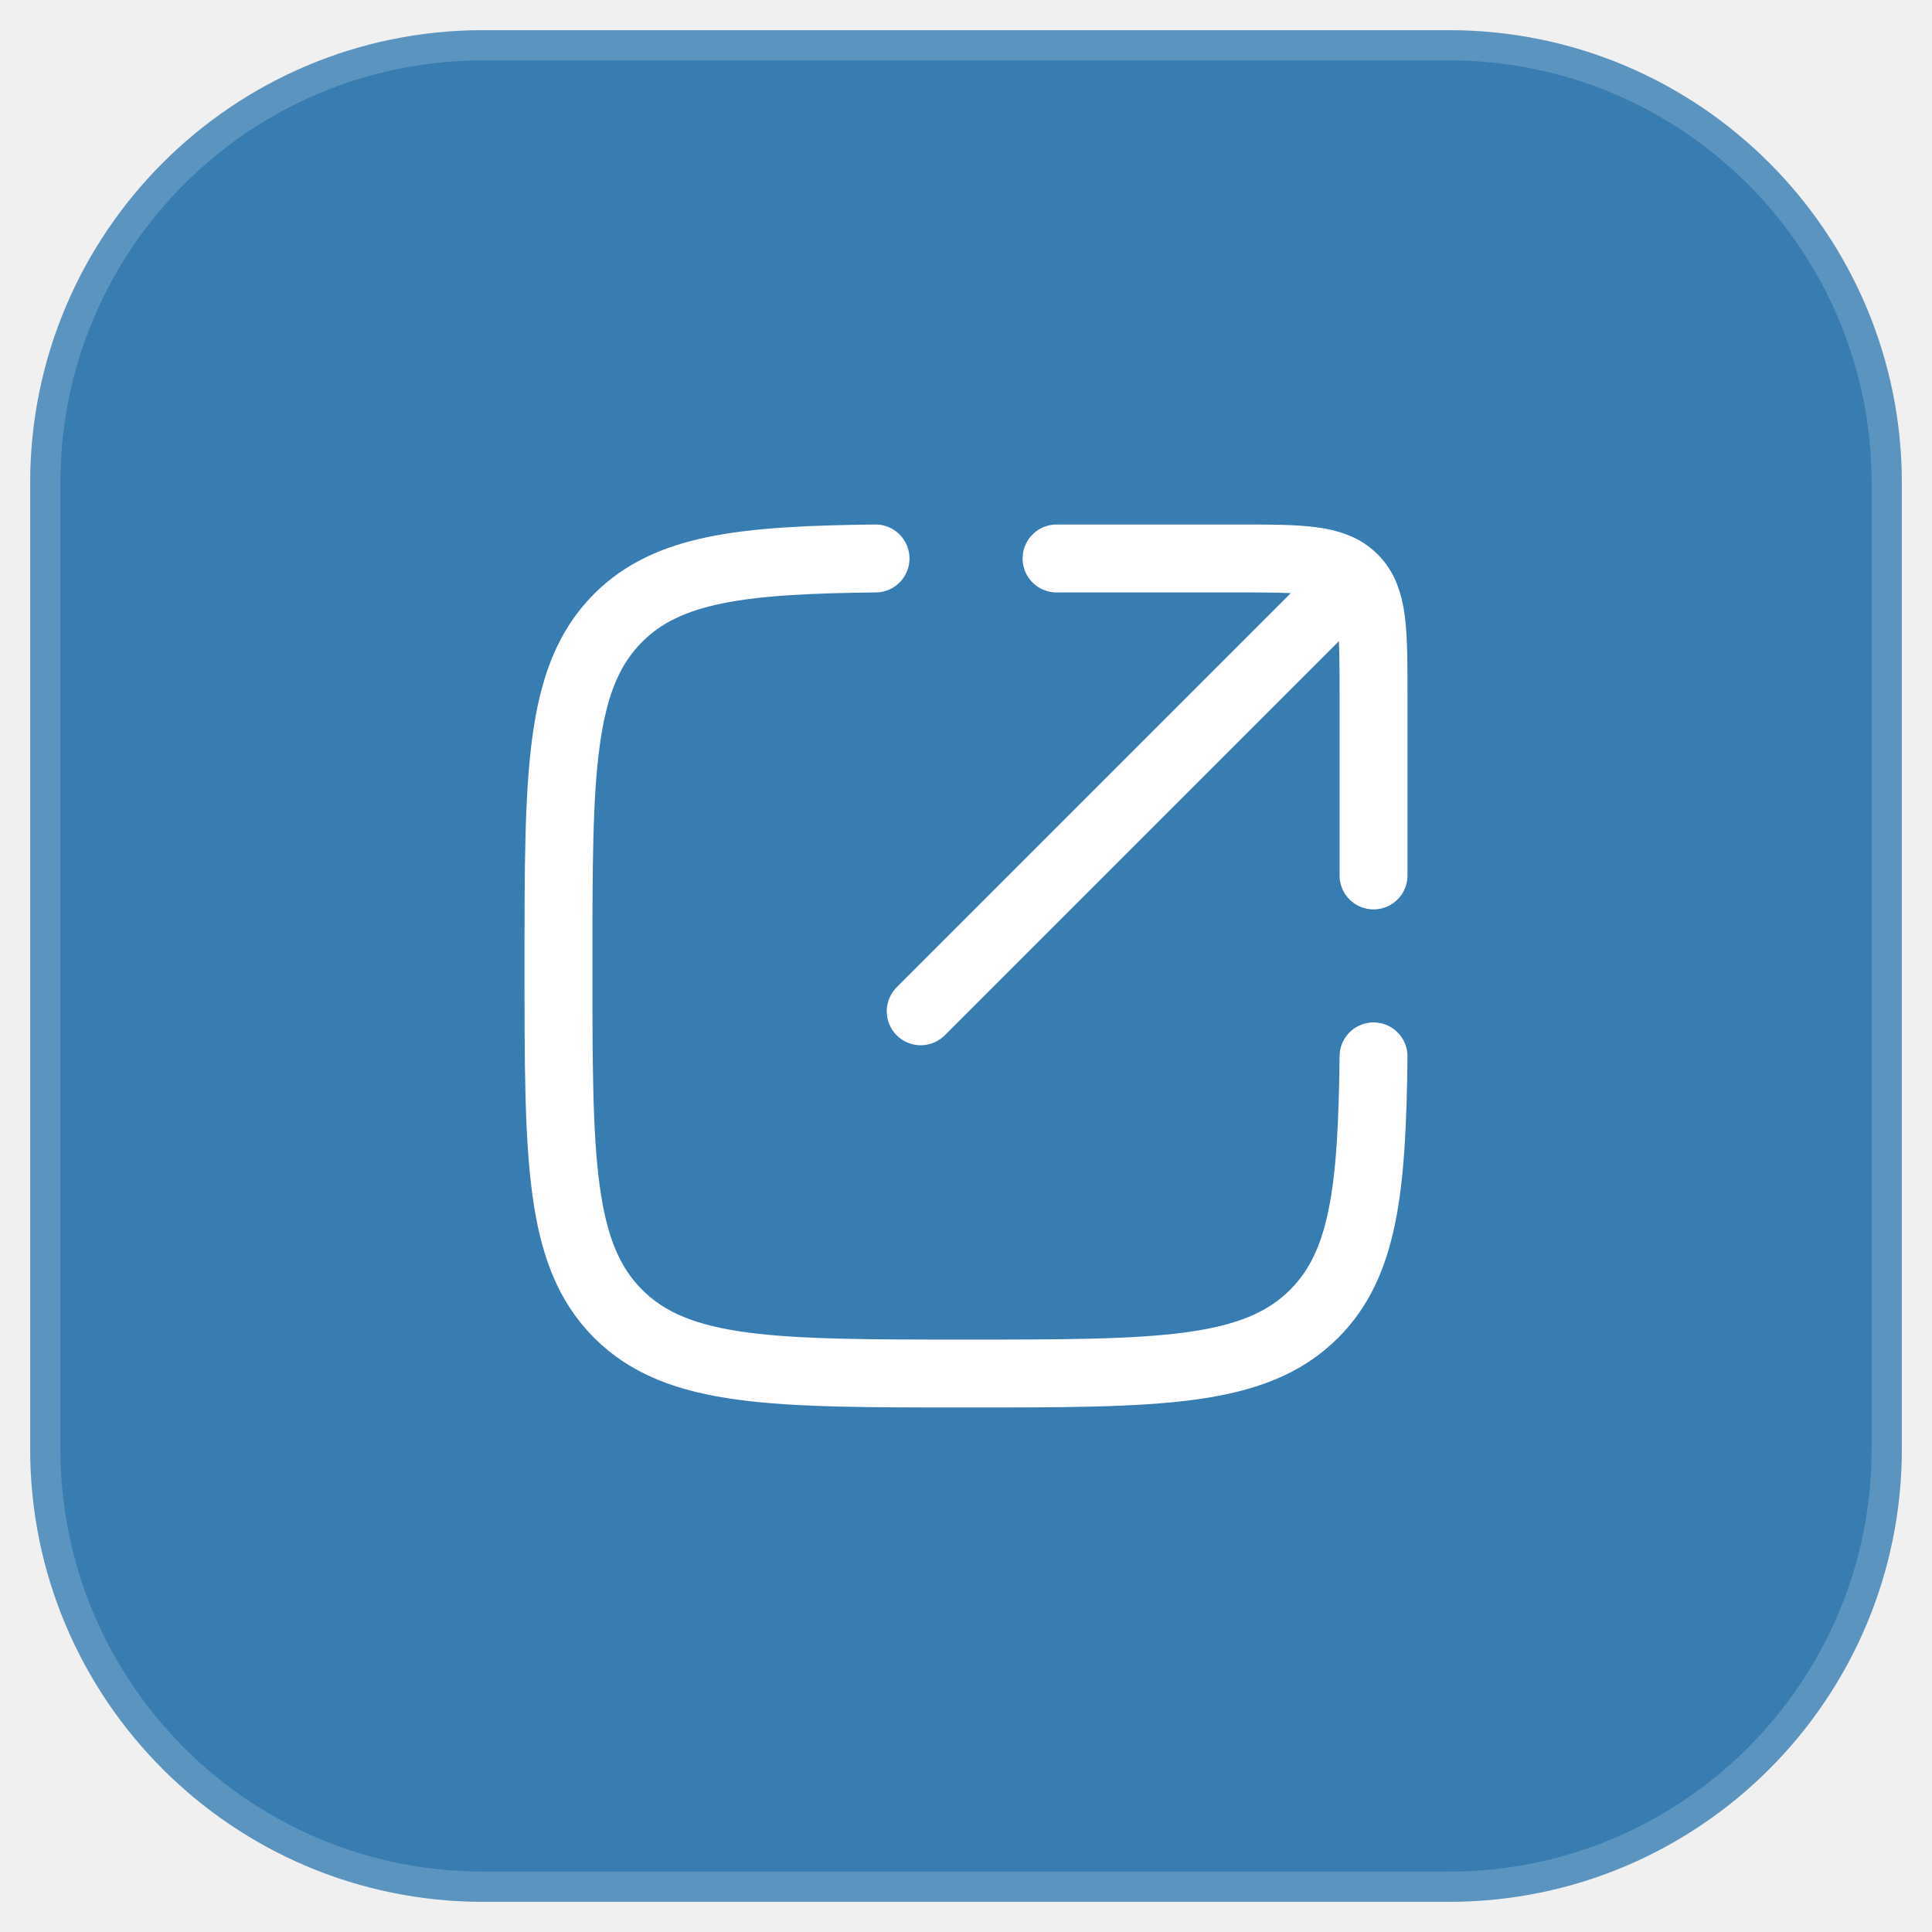
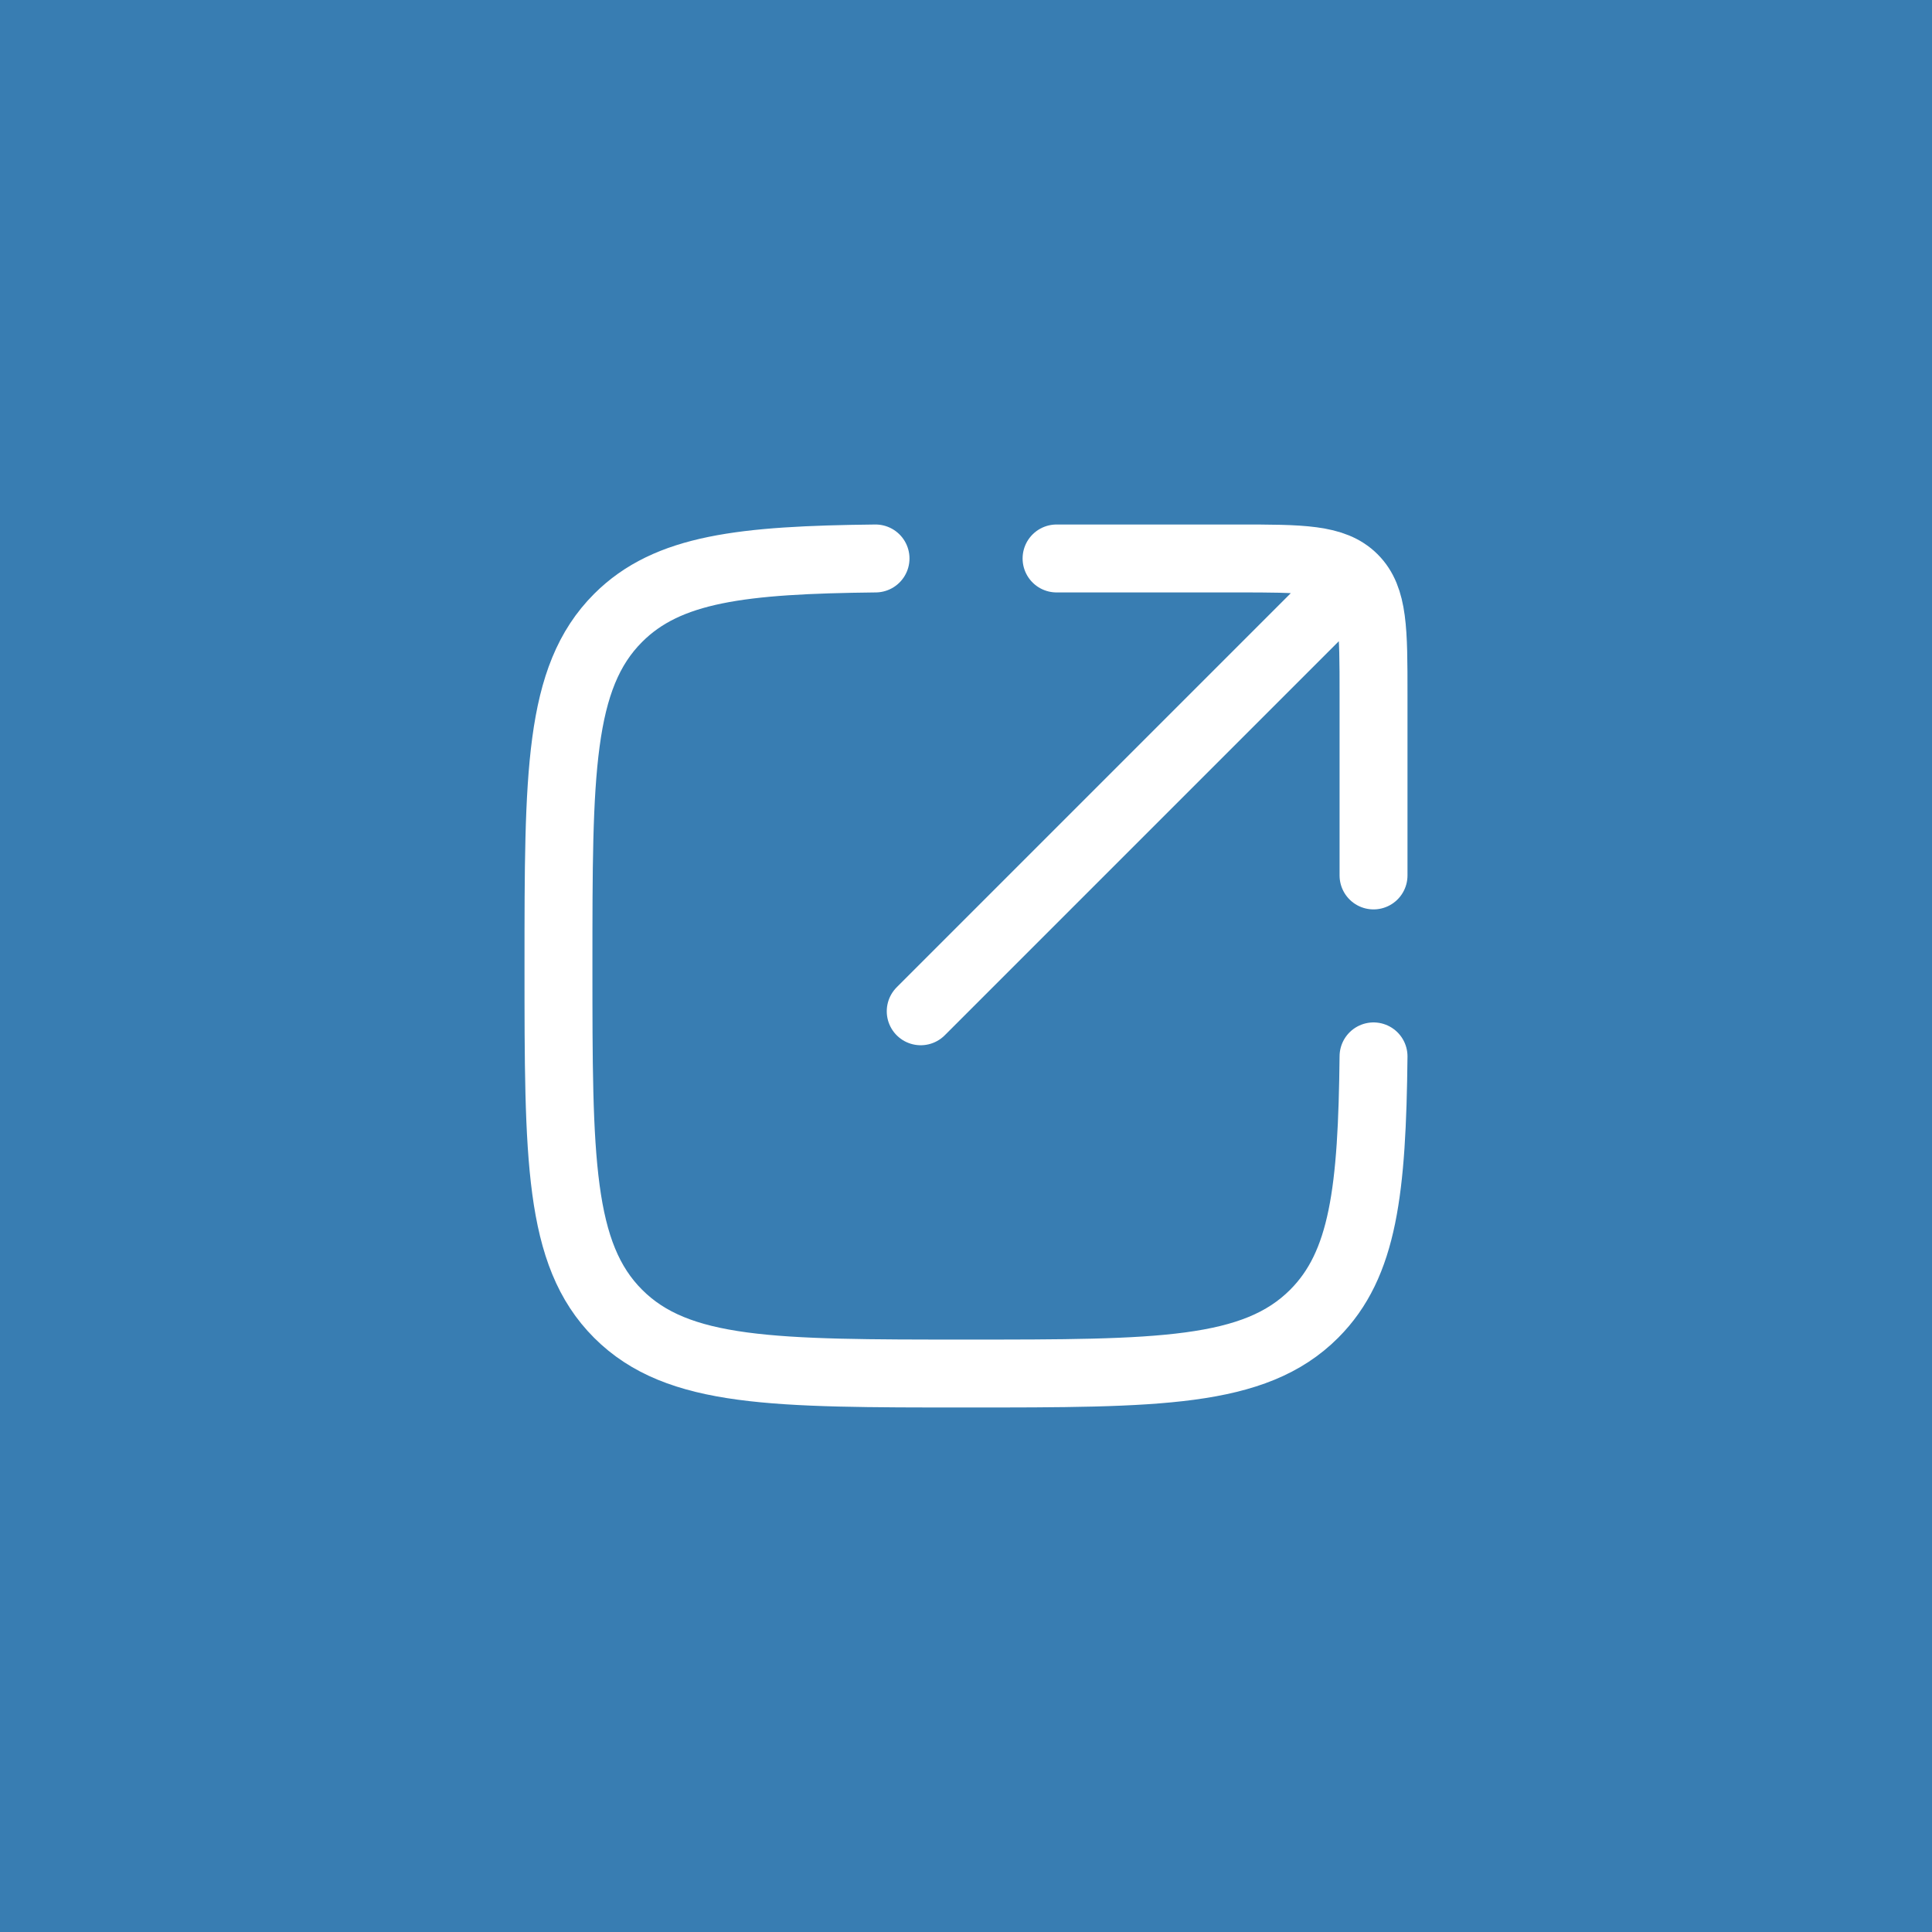
<svg xmlns="http://www.w3.org/2000/svg" width="64" height="64" viewBox="0 0 64 64">
-   <rect x="1" y="1" width="62" height="62" rx="15" fill="#387DB2" />
-   <rect x="1.5" y="1.5" width="61" height="61" rx="14.5" fill="none" stroke="#fff" stroke-opacity=".18" />
+   <rect width="64" height="64" fill="#387DB2" />
  <g transform="translate(14 14) scale(1.5)" fill="none" color="#fff" stroke-linecap="round" stroke-linejoin="round">
    <path d="M10.002 3C7.055 3.032 5.411 3.219 4.318 4.312C3 5.63 3 7.752 3 11.997C3 16.241 3 18.363 4.318 19.681C5.637 21 7.759 21 12.003 21C16.247 21 18.369 21 19.688 19.681C20.781 18.589 20.968 16.944 21 13.996" stroke="currentColor" stroke-linecap="round" stroke-linejoin="round" stroke-width="1.5" />
    <path d="M14 3H18C19.414 3 20.121 3 20.561 3.439C21 3.879 21 4.586 21 6V10M20 4L11 13" stroke="currentColor" stroke-linecap="round" stroke-linejoin="round" stroke-width="1.5" />
  </g>
</svg>
